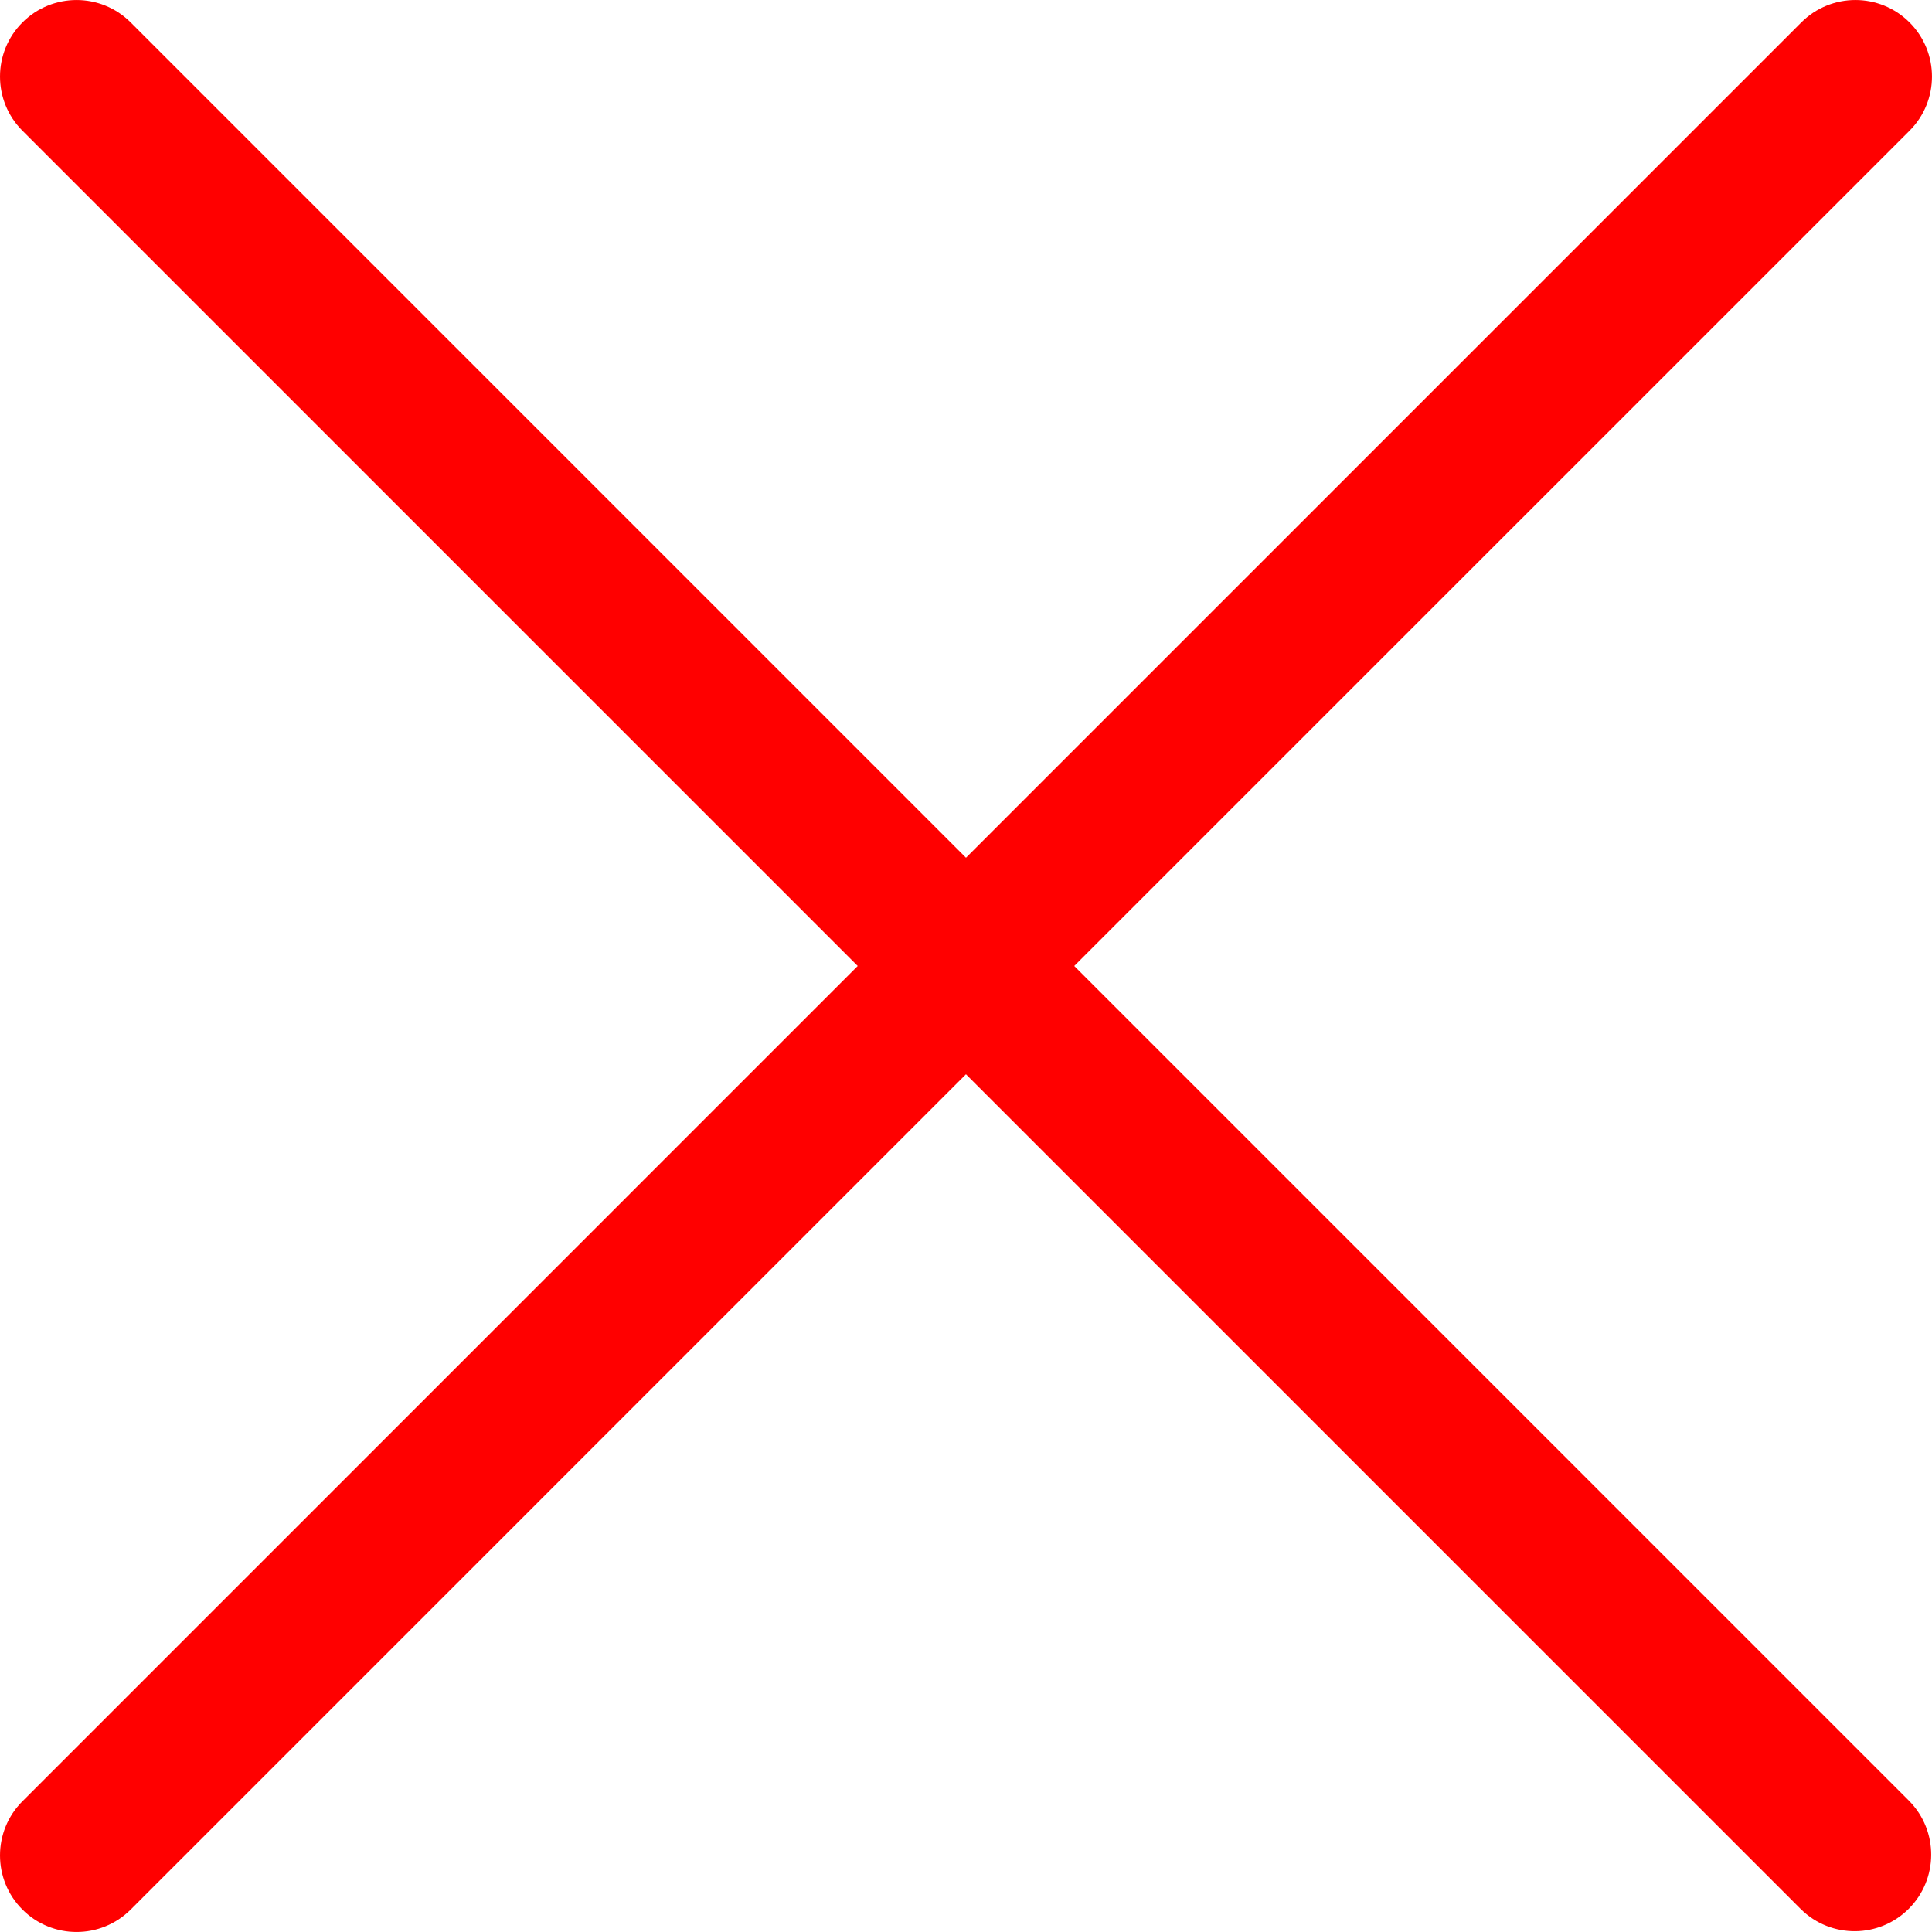
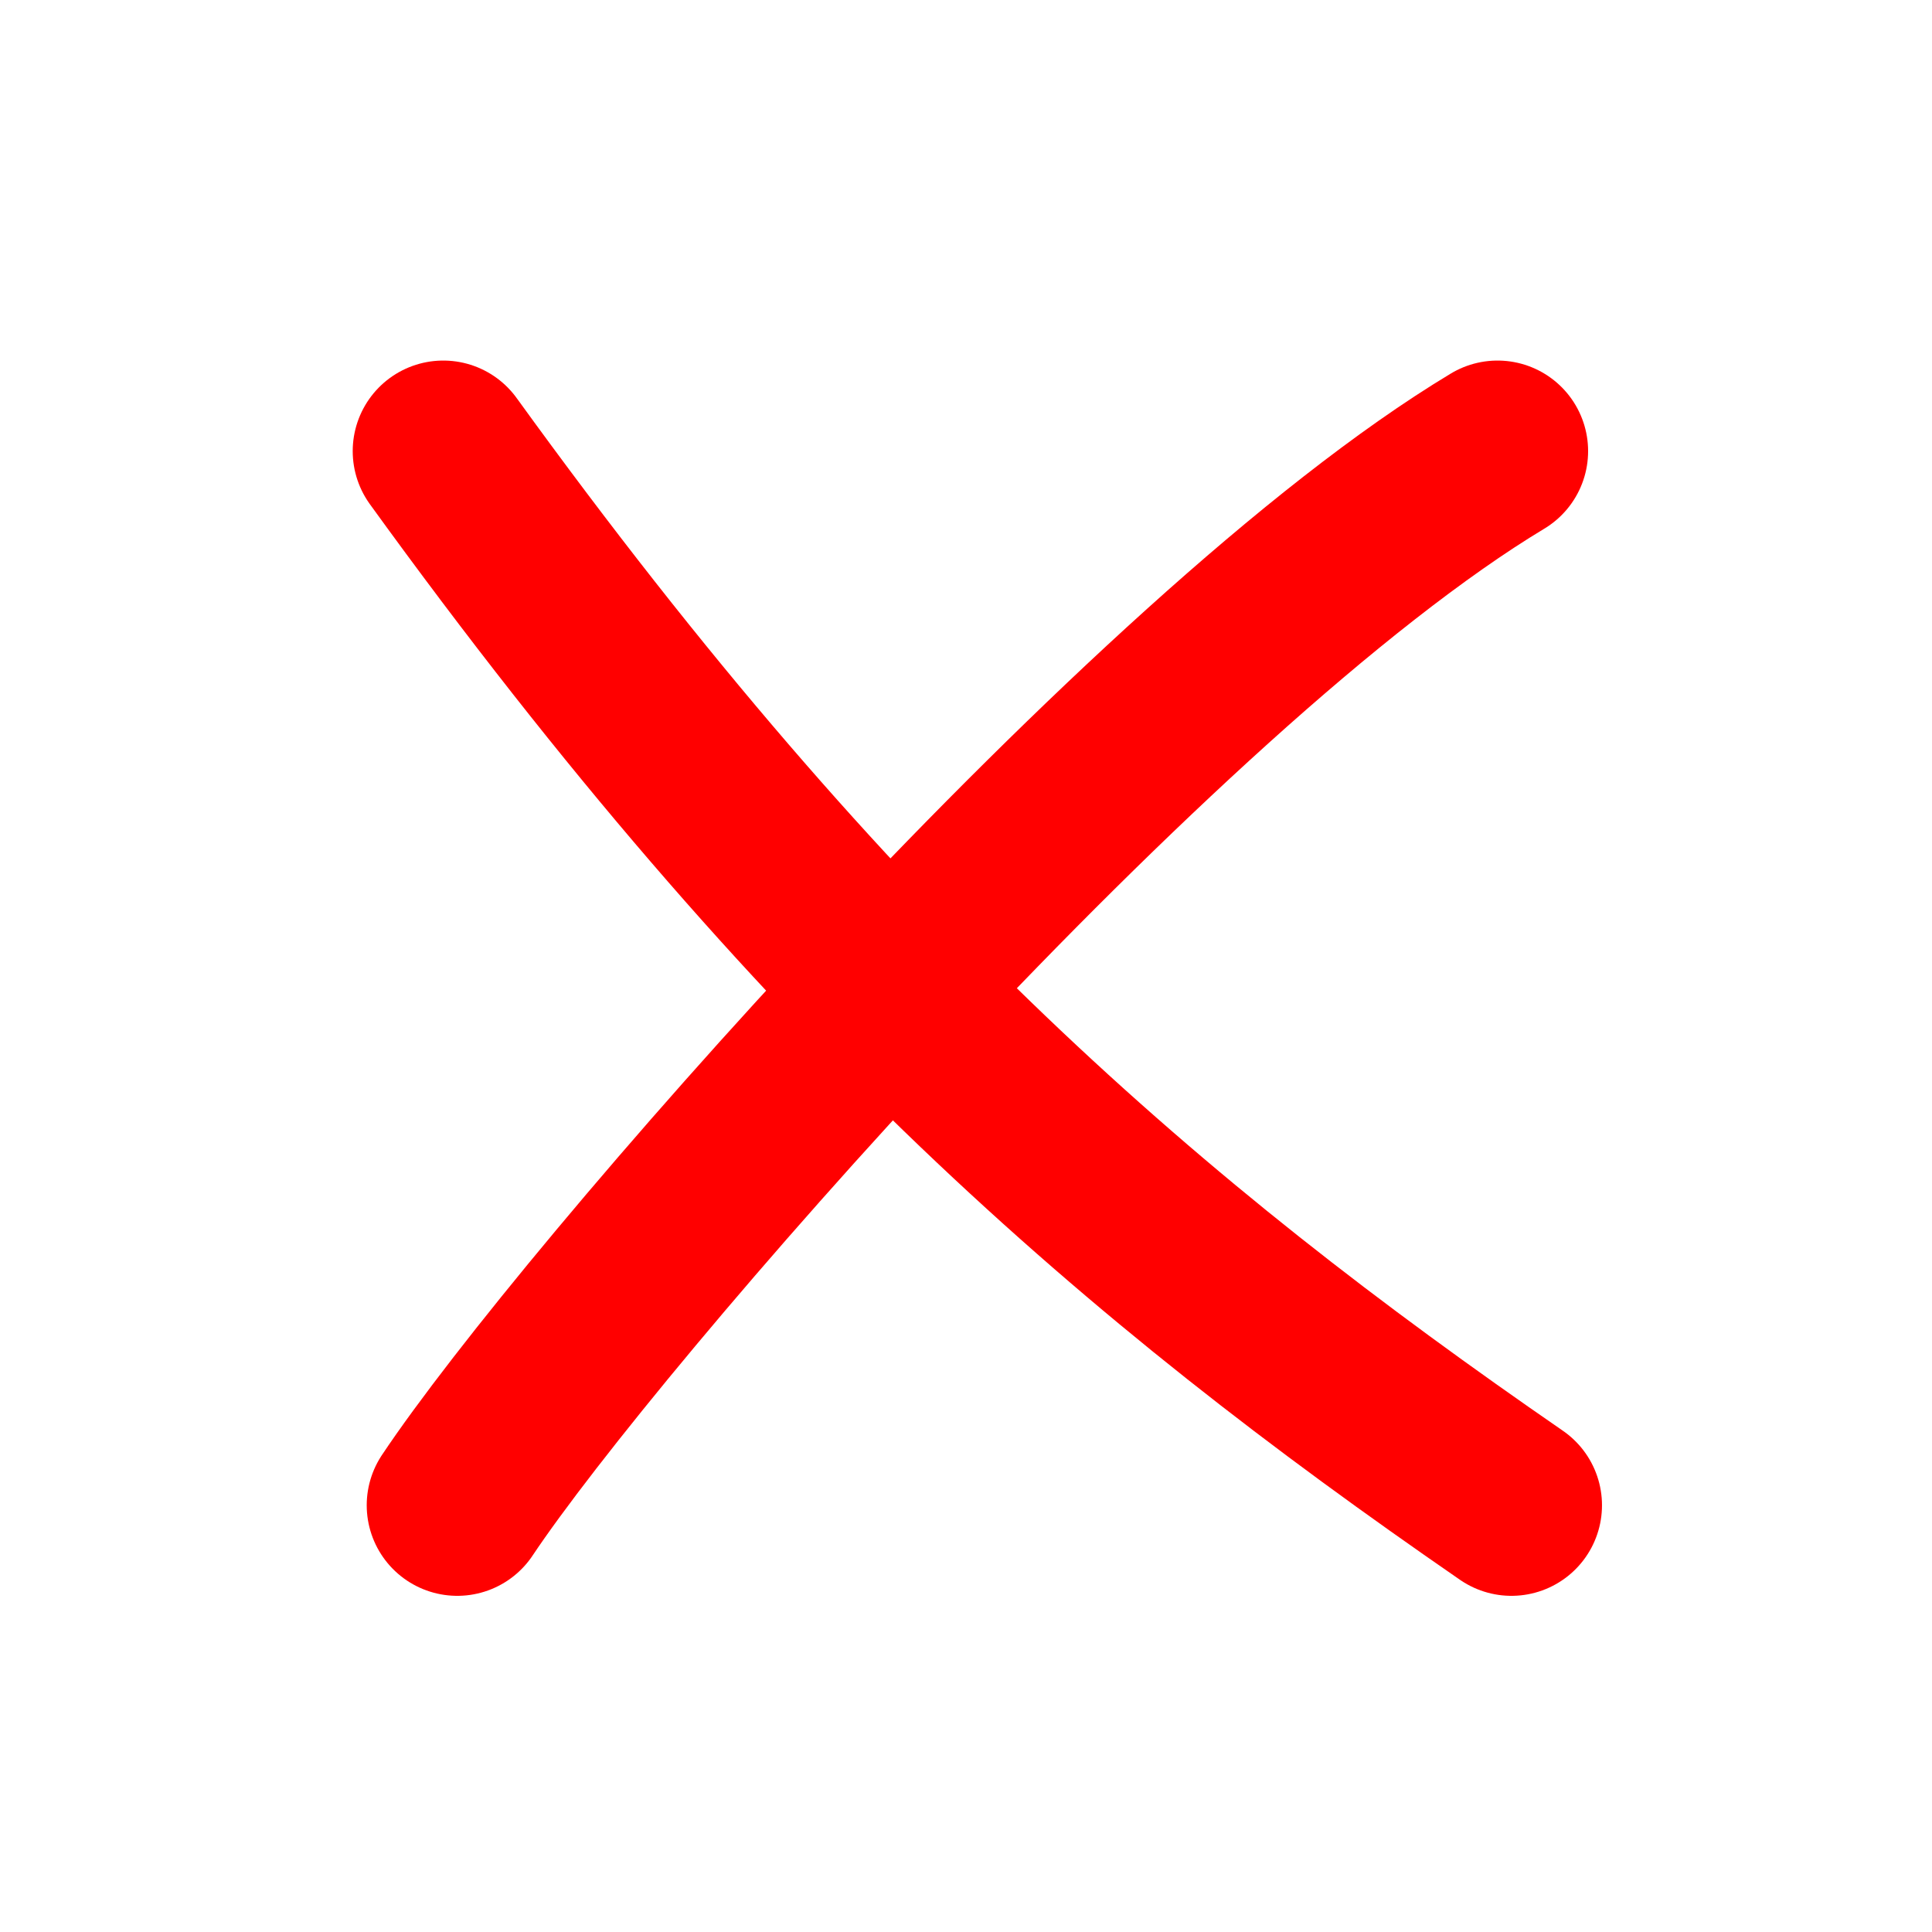
- <svg xmlns="http://www.w3.org/2000/svg" width="122.878" height="122.88" fill="red">
-   <path d="M1.426 8.313a4.87 4.87 0 0 1 0-6.886 4.87 4.87 0 0 1 6.886 0l53.127 53.127 53.127-53.127a4.87 4.87 0 0 1 6.887 0 4.87 4.87 0 0 1 0 6.886L68.324 61.439l53.128 53.128a4.87 4.87 0 0 1-6.887 6.886L61.438 68.326 8.312 121.453a4.87 4.87 0 0 1-6.886 0 4.87 4.87 0 0 1 0-6.886l53.127-53.128L1.426 8.313h0z" />
+ <svg xmlns="http://www.w3.org/2000/svg" width="16" height="16" fill="none" stroke="red" stroke-width="1.5" stroke-linecap="round">
+   <path d="M3.787 12.466c1.072-1.608 5.756-7.009 8.615-8.73" />
+   <path d="M12.517 12.466c-3.048-2.102-5.68-4.353-8.846-8.73" />
</svg>
